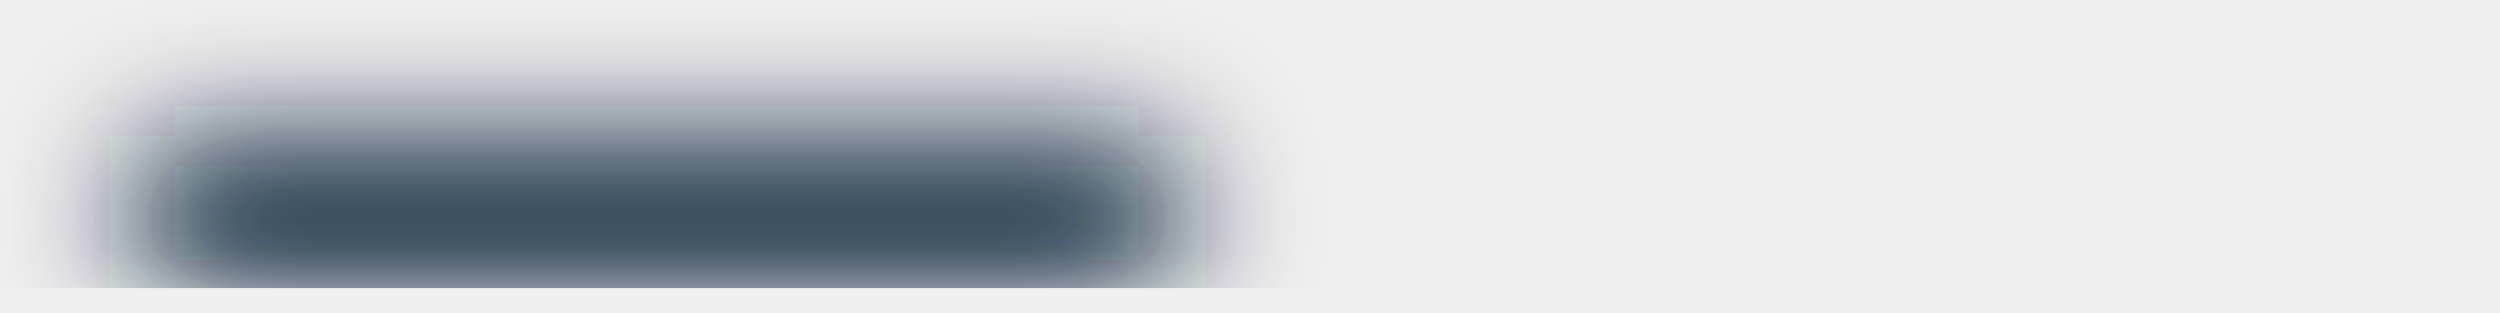
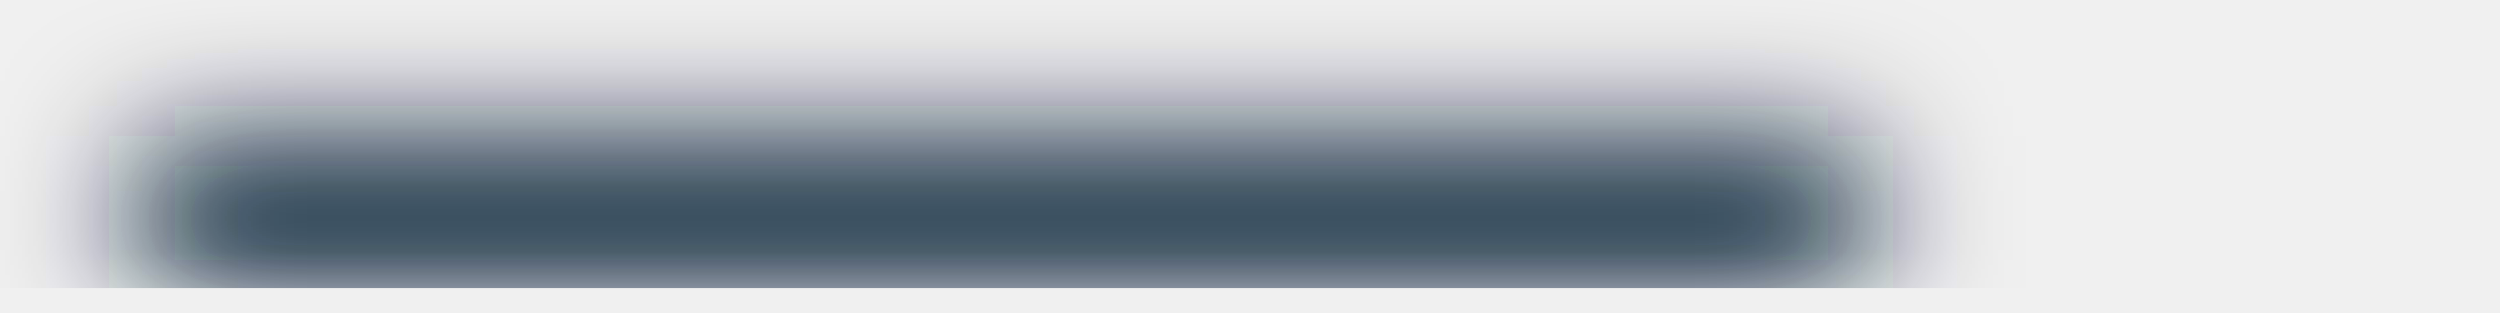
<svg xmlns="http://www.w3.org/2000/svg" width="512" height="64" viewBox="0 0 512 64">
  <defs>
    <filter id="soft" filterUnits="userSpaceOnUse" x="-60" y="-60" width="632" height="184">
      <feGaussianBlur stdDeviation="14.23 13.06" />
    </filter>
    <mask id="cut" maskUnits="userSpaceOnUse" x="0" y="0" width="512" height="64">
      <rect width="512" height="59" fill="#fff" />
    </mask>
  </defs>
  <g mask="url(#cut)">
-     <rect x="29.08" y="28.05" width="211.00" height="40.95" fill="#021931" fill-opacity="0.893" filter="url(#soft)" />
+     <rect x="29.08" y="28.05" width="352.00" height="40.95" fill="#021931" fill-opacity="0.893" filter="url(#soft)" />
  </g>
</svg>
